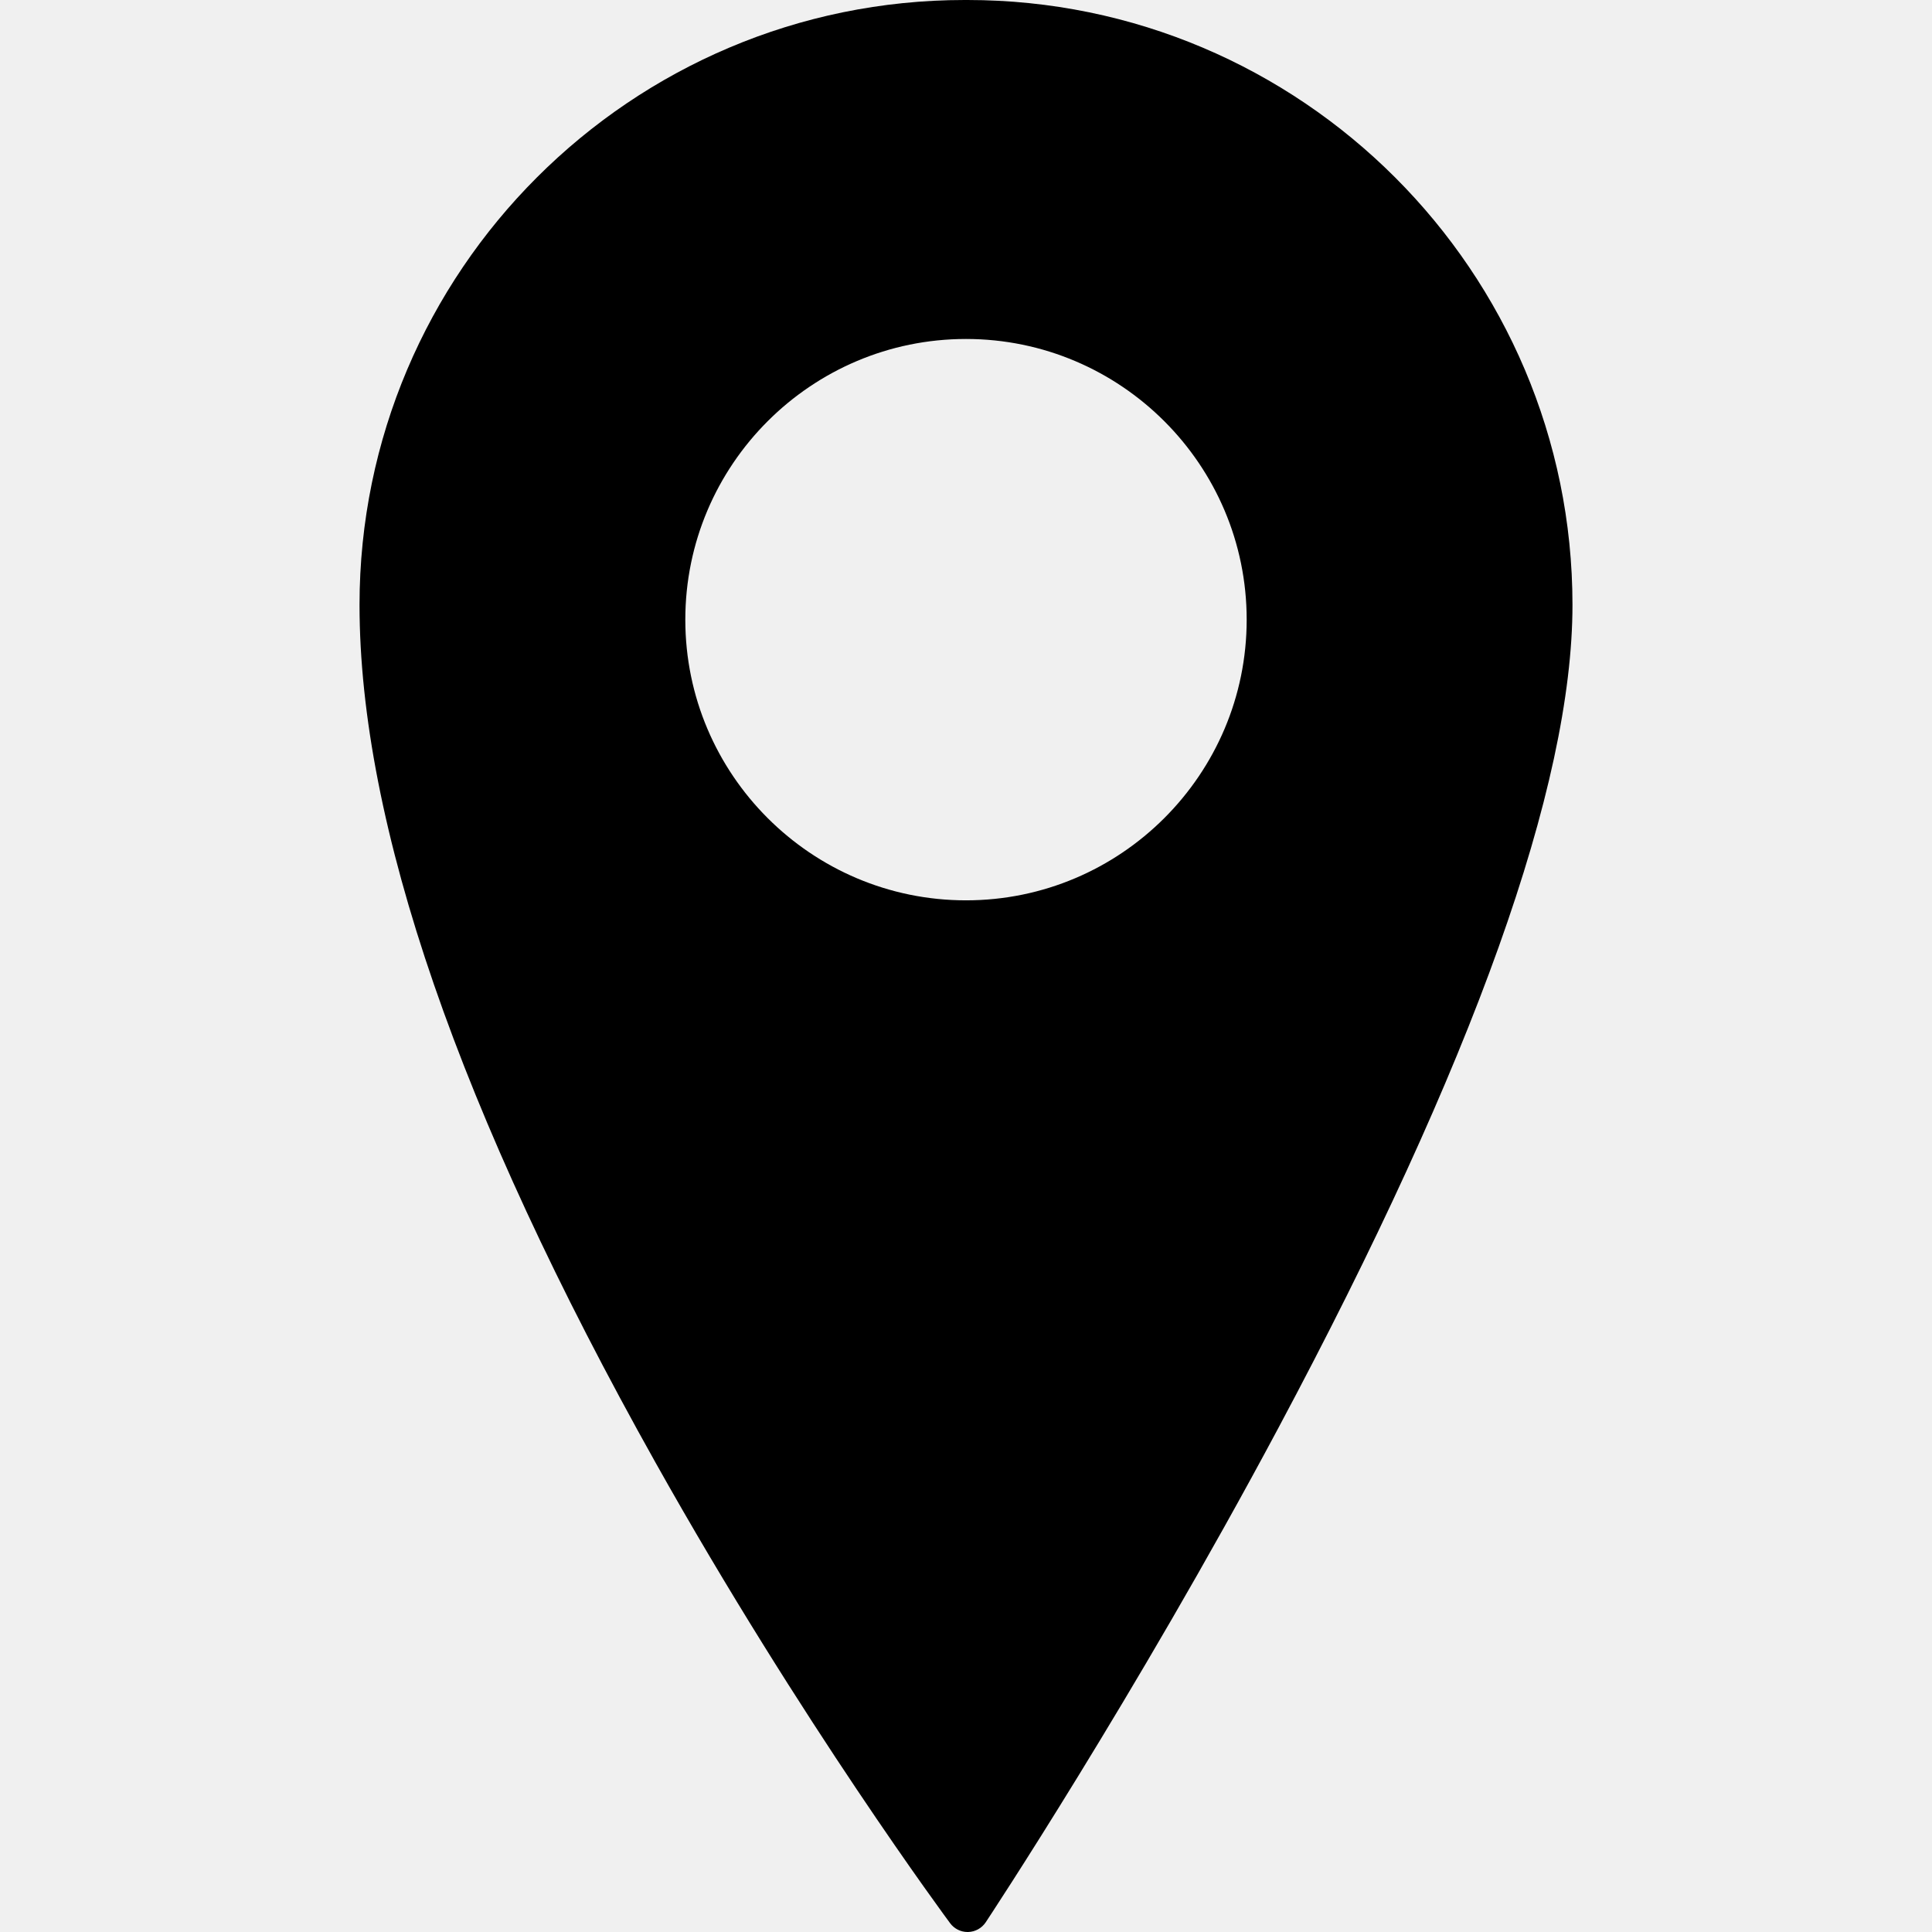
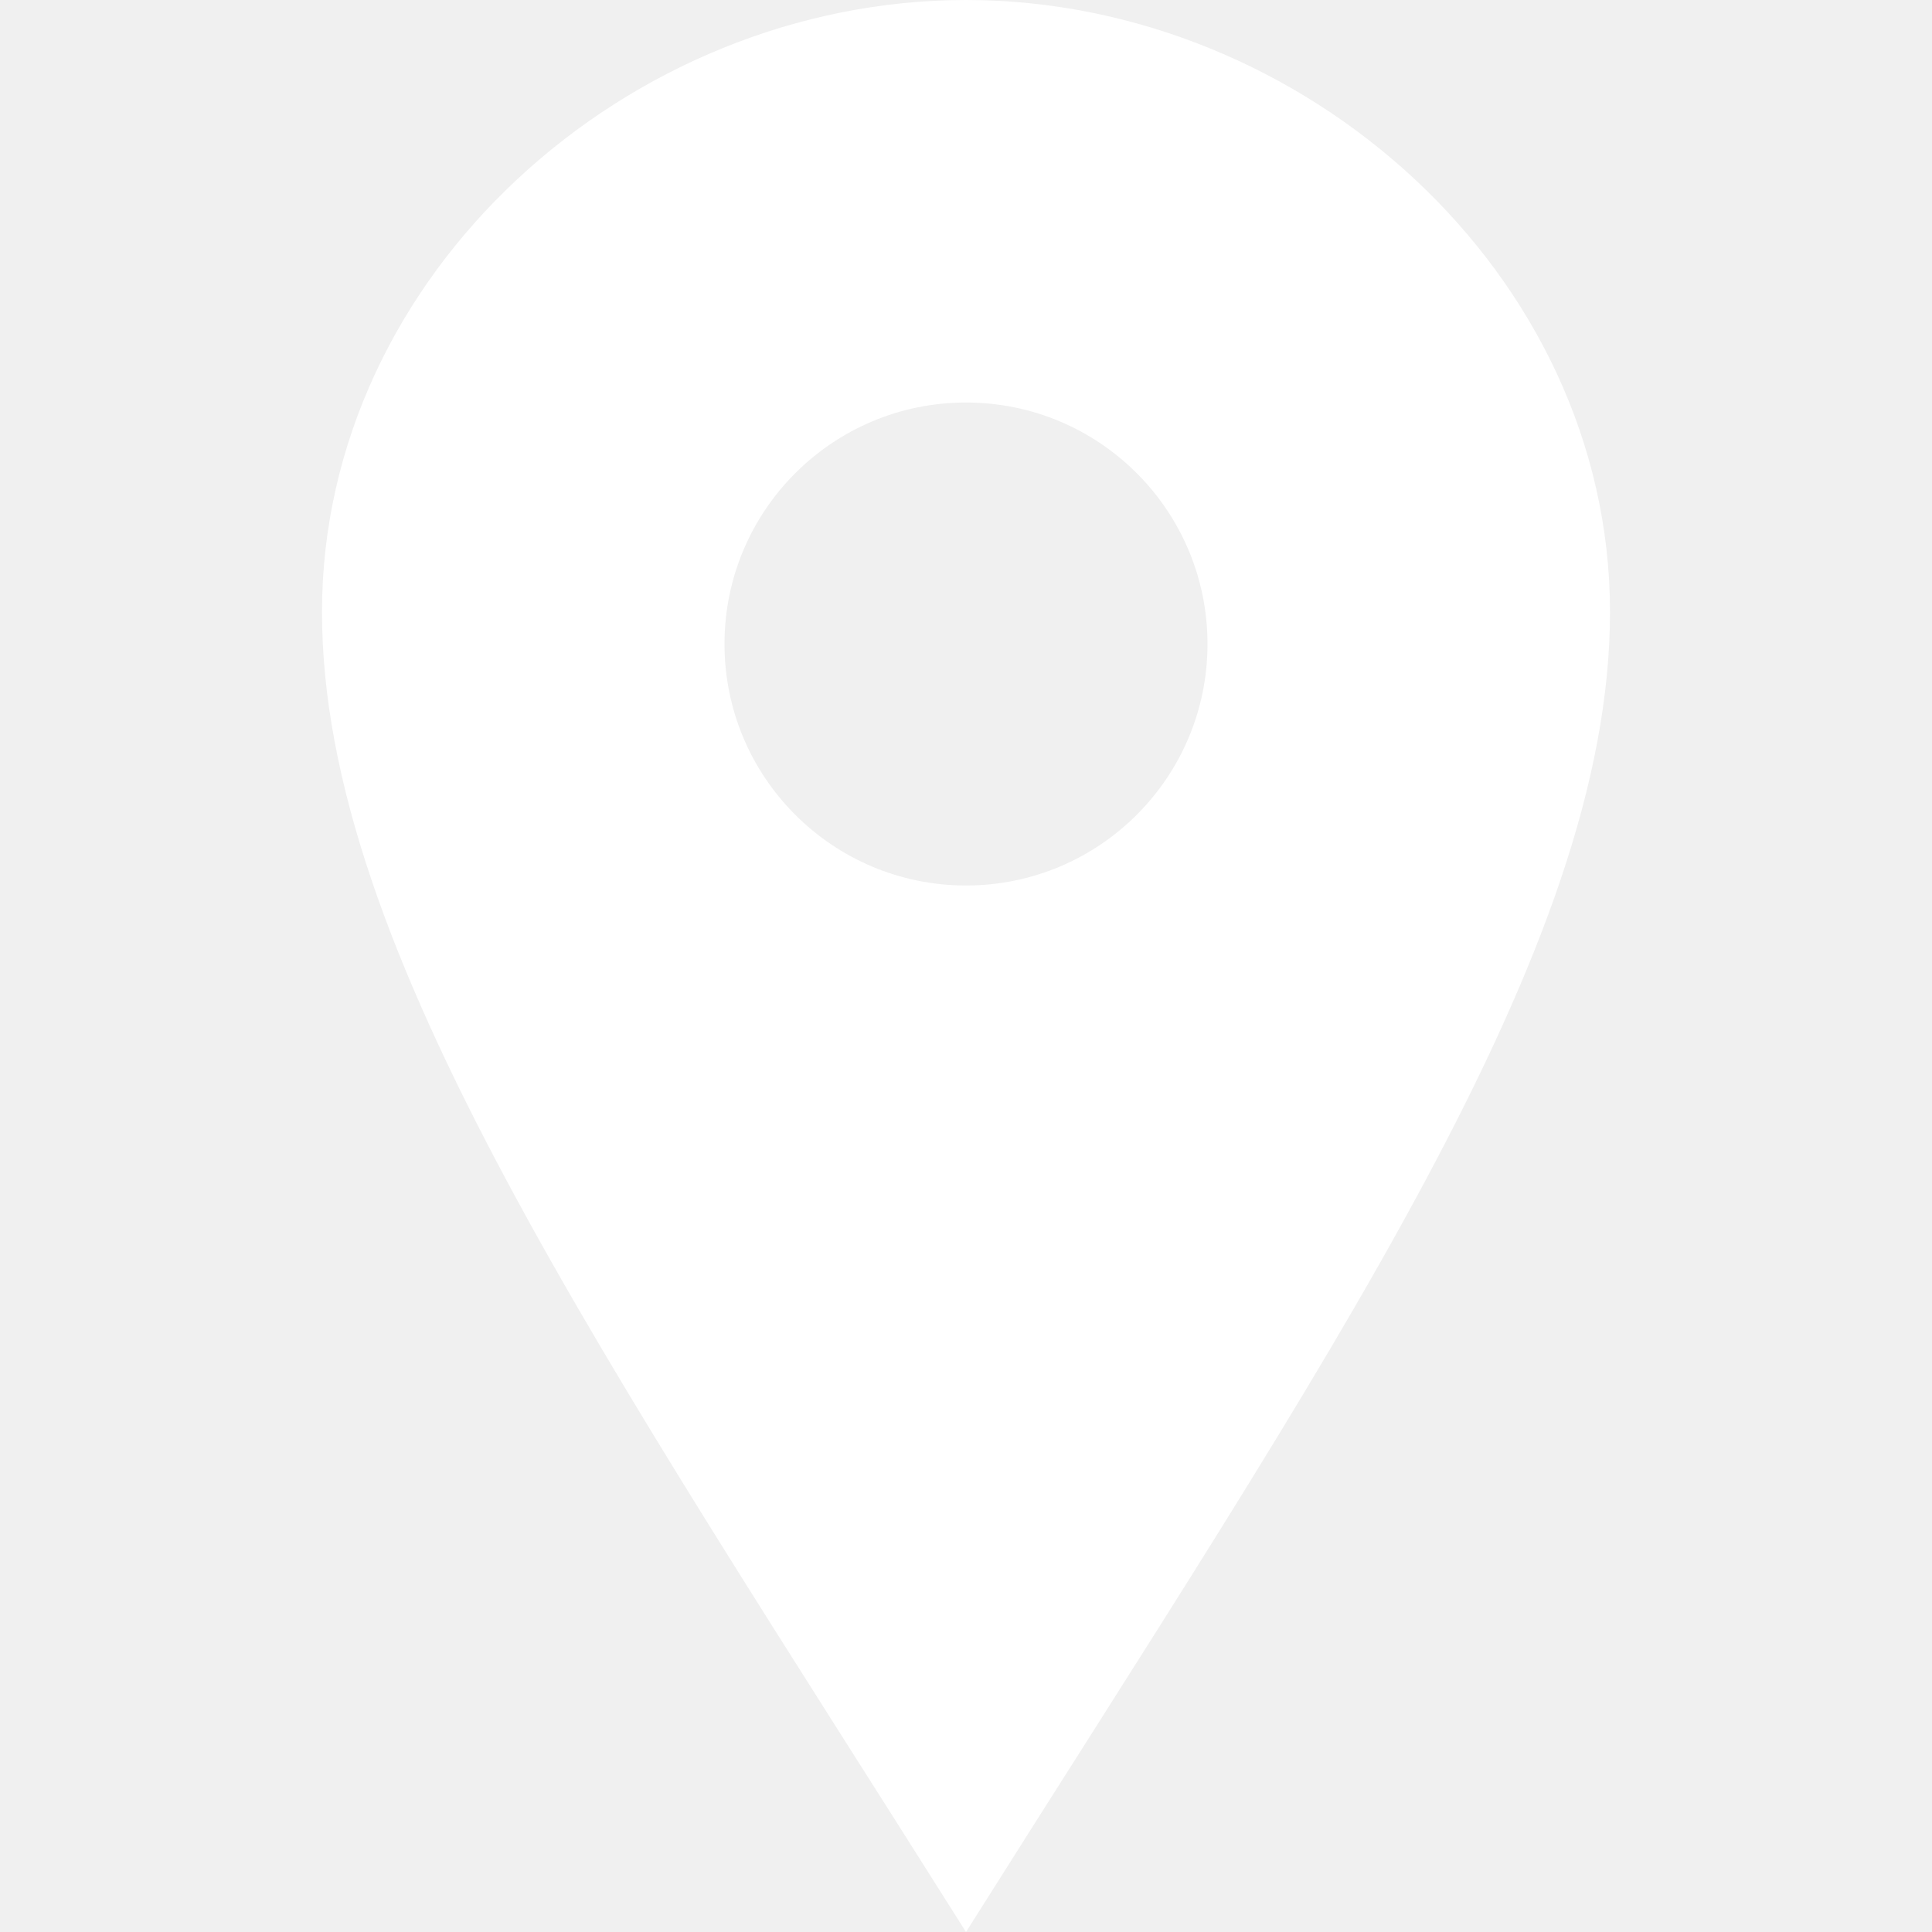
- <svg xmlns="http://www.w3.org/2000/svg" version="1.1" id="Capa_1" x="0px" y="0px" width="24px" height="24px" viewBox="0 0 425.963 425.963" style="enable-background:new 0 0 425.963 425.963;" xml:space="preserve">
-   <g>
-     <path d="M213.285,0h-0.608C139.114,0,79.268,59.826,79.268,133.361c0,48.202,21.952,111.817,65.246,189.081   c32.098,57.281,64.646,101.152,64.972,101.588c0.906,1.217,2.334,1.934,3.847,1.934c0.043,0,0.087,0,0.13-0.002   c1.561-0.043,3.002-0.842,3.868-2.143c0.321-0.486,32.637-49.287,64.517-108.976c43.03-80.563,64.848-141.624,64.848-181.482   C346.693,59.825,286.846,0,213.285,0z M274.865,136.62c0,34.124-27.761,61.884-61.885,61.884   c-34.123,0-61.884-27.761-61.884-61.884s27.761-61.884,61.884-61.884C247.104,74.736,274.865,102.497,274.865,136.62z" />
-   </g>
-   <g>
- </g>
-   <g>
- </g>
-   <g>
- </g>
-   <g>
- </g>
-   <g>
- </g>
-   <g>
- </g>
-   <g>
- </g>
-   <g>
- </g>
-   <g>
- </g>
-   <g>
- </g>
-   <g>
- </g>
-   <g>
- </g>
-   <g>
- </g>
-   <g>
- </g>
-   <g>
- </g>
+ <svg xmlns="http://www.w3.org/2000/svg" fill="white" width="24" height="24" viewBox="0 0 24 24">
+   <path d="M12 0c-4.198 0-8 3.403-8 7.602 0 4.198 3.469 9.21 8 16.398 4.531-7.188 8-12.2 8-16.398 0-4.199-3.801-7.602-8-7.602zm0 11c-1.657 0-3-1.343-3-3s1.343-3 3-3 3 1.343 3 3-1.343 3-3 3z" />
</svg>
